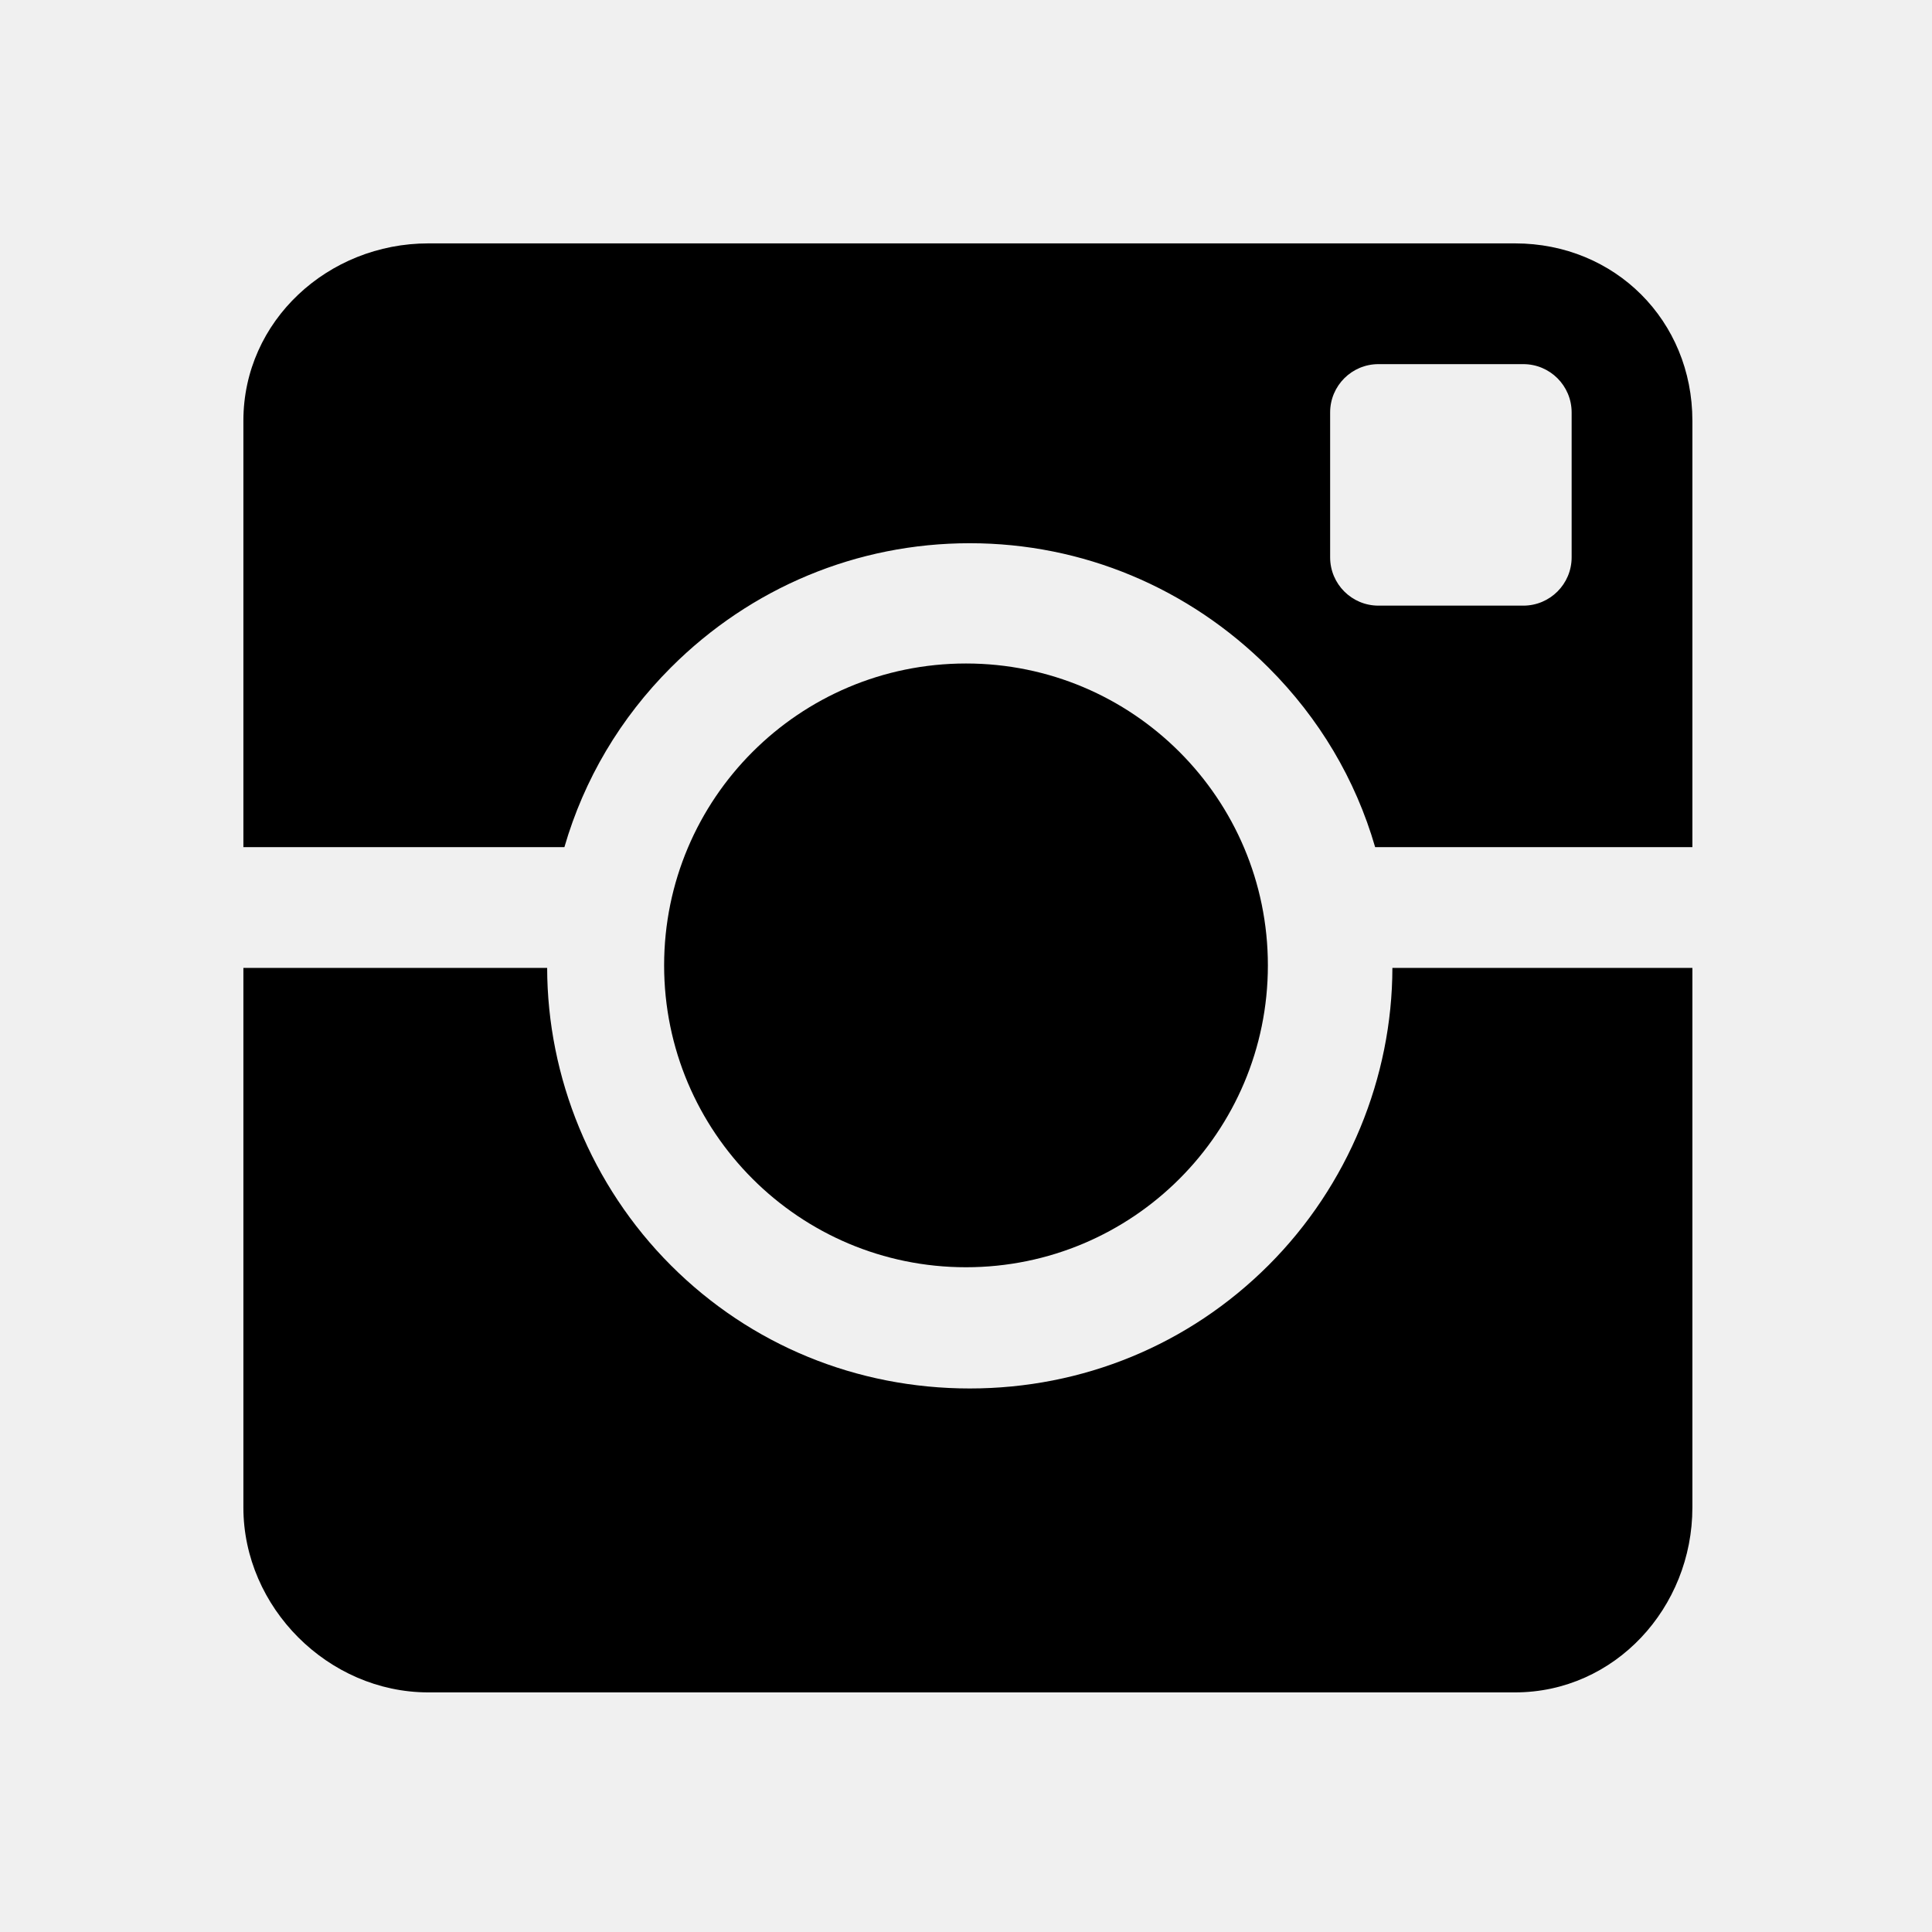
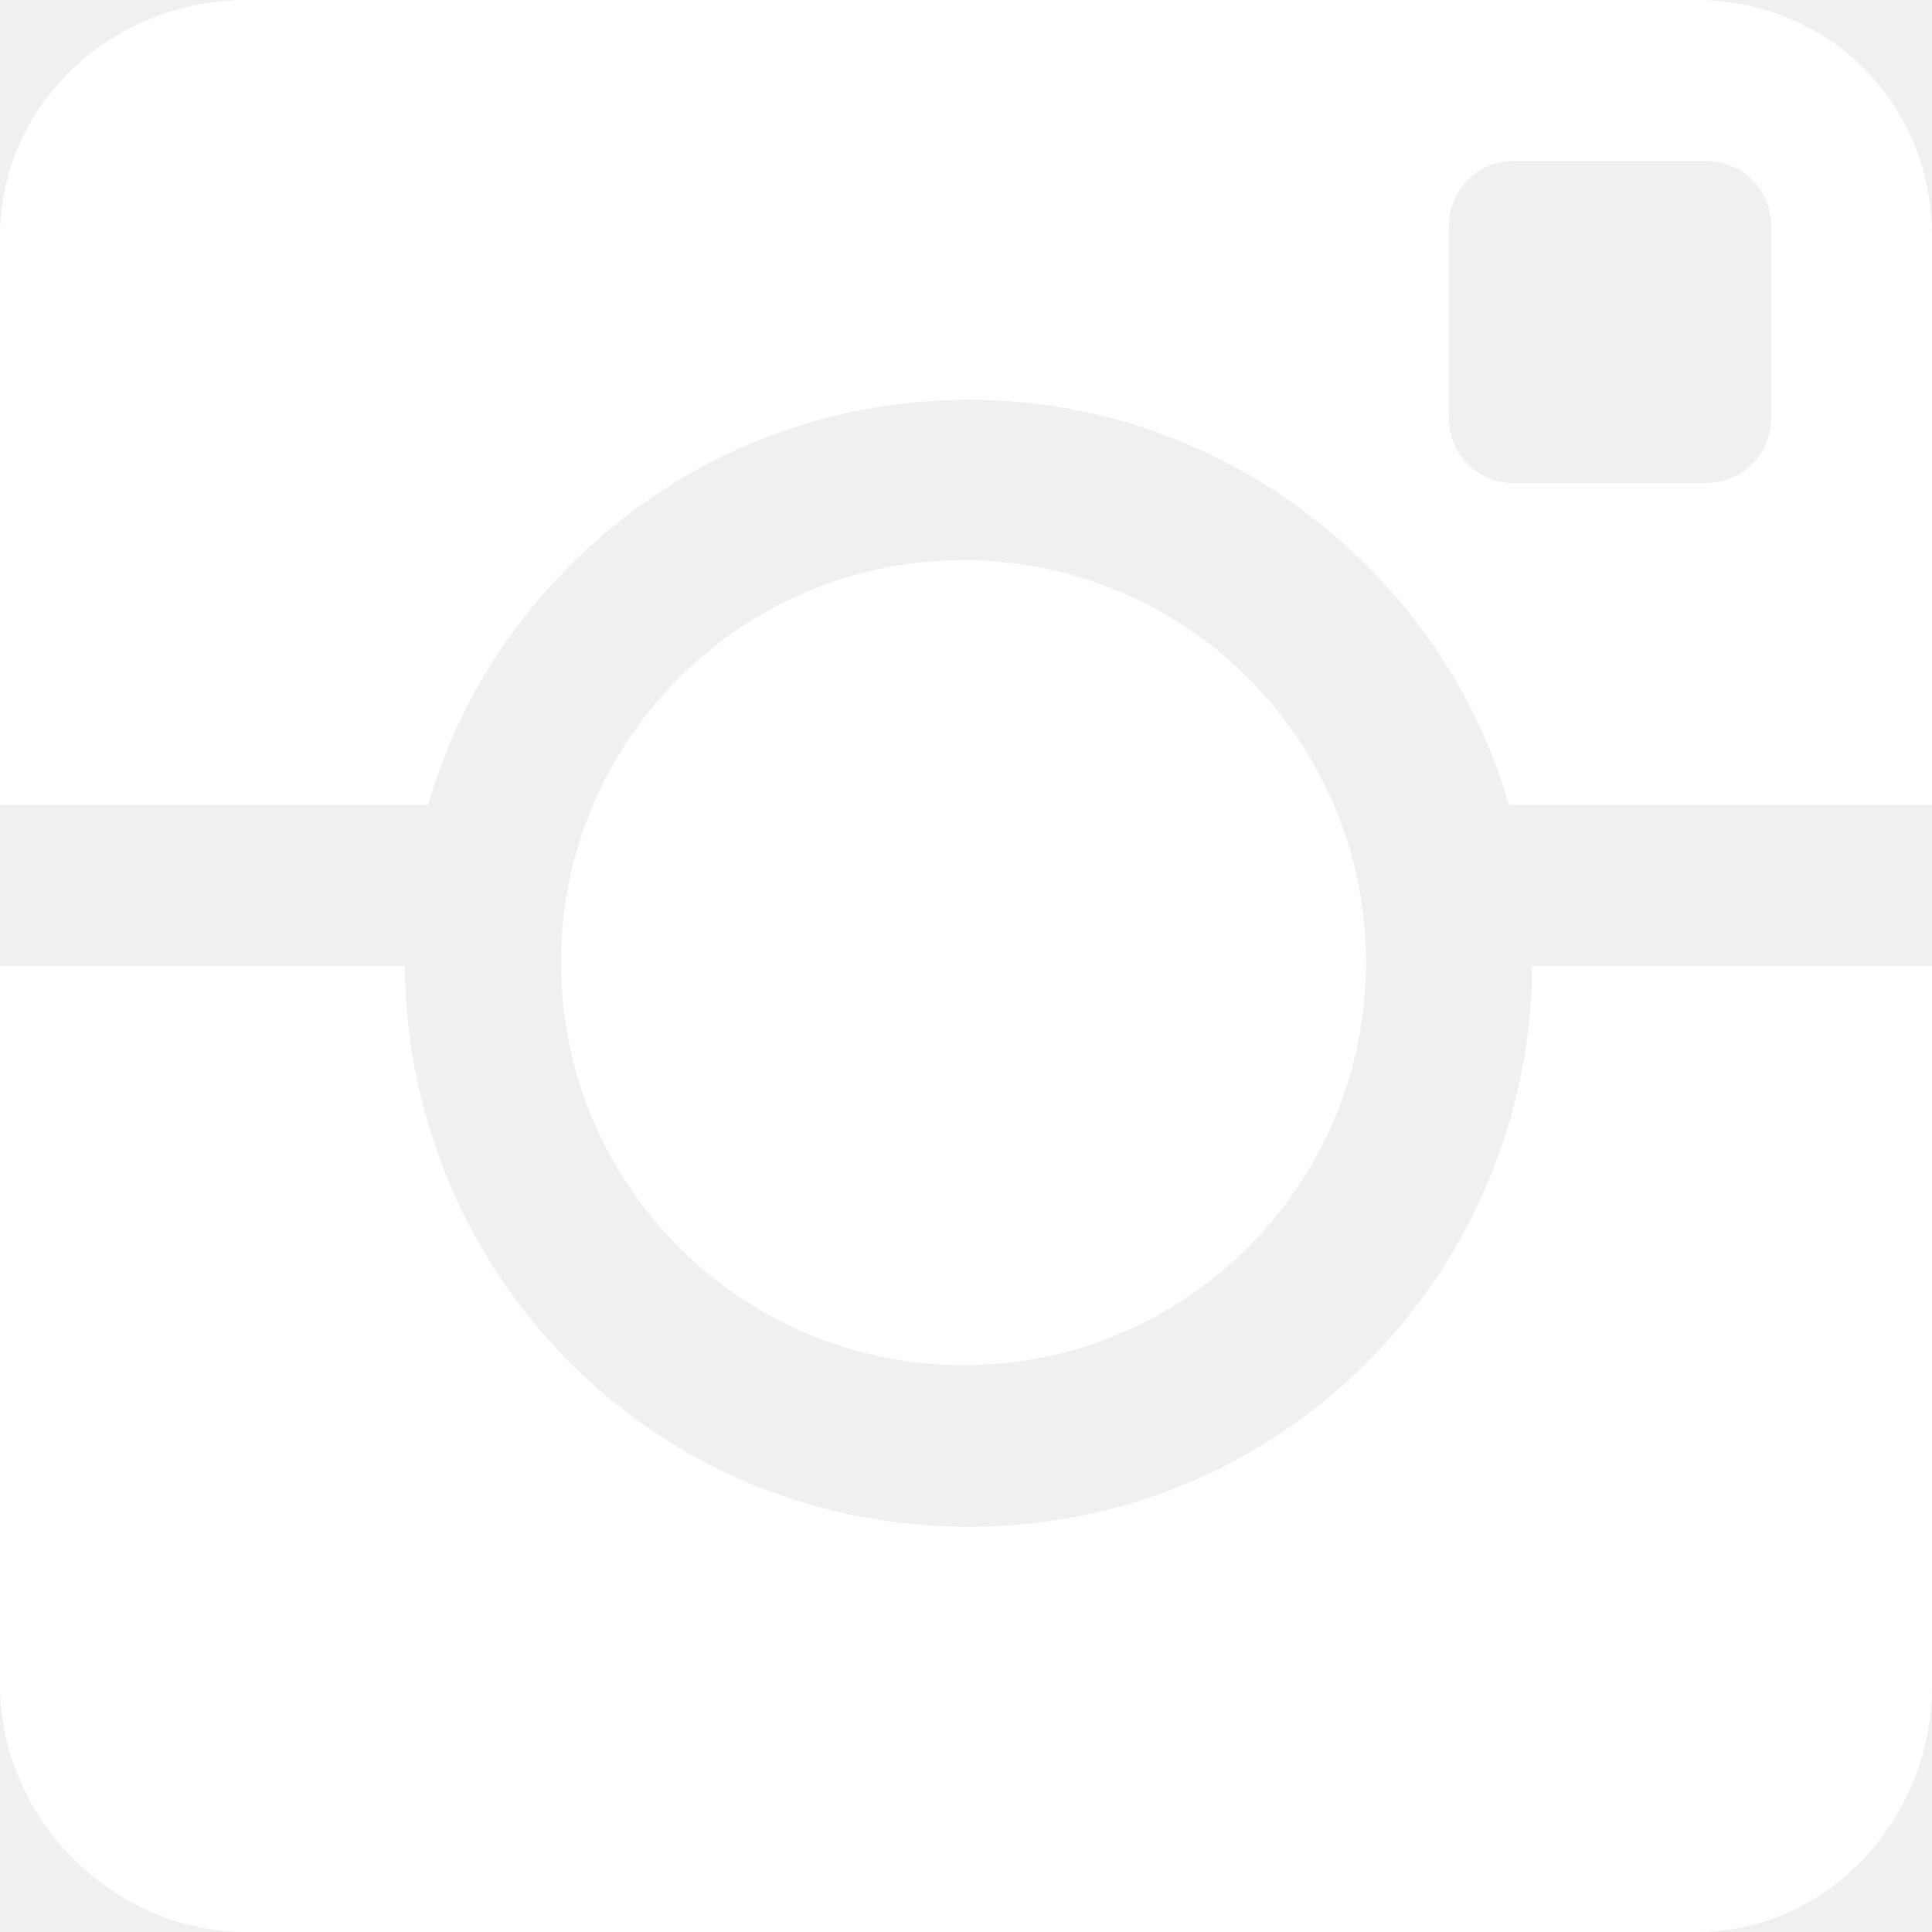
- <svg xmlns="http://www.w3.org/2000/svg" width="100%" height="100%" viewBox="0 0 512 512" version="1.1" xml:space="preserve" style="fill-rule:evenodd;clip-rule:evenodd;stroke-linejoin:round;stroke-miterlimit:1.414;">
-   <circle cx="256" cy="255.833" r="80" />
-   <g>
-     <path d="M177.805,176.887C198.959,155.733 227.084,143.958 257,143.958C286.916,143.958 315.041,155.795 336.195,176.949C349.617,190.371 359.206,206.5 364.427,224.5L448.5,224.5L448.5,111.5C448.5,84.99 428.01,64.5 401.5,64.5L113.5,64.5C86.99,64.5 64.5,84.99 64.5,111.5L64.5,224.5L149.572,224.5C154.794,206.5 164.383,190.309 177.805,176.887ZM416.5,147.7C416.5,154.769 410.77,160.5 403.7,160.5L365.3,160.5C358.231,160.5 352.5,154.77 352.5,147.7L352.5,109.3C352.5,102.231 358.23,96.5 365.3,96.5L403.7,96.5C410.769,96.5 416.5,102.23 416.5,109.3L416.5,147.7Z" style="fill-rule:nonzero;" />
-     <path d="M336.195,335.279C315.041,356.433 286.916,367.958 257,367.958C227.084,367.958 198.959,356.496 177.805,335.342C156.69,314.227 145.046,285.5 145.002,256.5L64.5,256.5L64.5,399.5C64.5,426.01 86.99,448.5 113.5,448.5L401.5,448.5C428.01,448.5 448.5,426.01 448.5,399.5L448.5,256.5L368.998,256.5C368.955,285.5 357.311,314.164 336.195,335.279Z" style="fill-rule:nonzero;" />
+ <svg xmlns="http://www.w3.org/2000/svg" width="100%" height="100%" viewBox="0 0 100 100" version="1.1" xml:space="preserve" style="fill-rule:evenodd;clip-rule:evenodd;stroke-linejoin:round;stroke-miterlimit:1.414;">
+   <g transform="matrix(0.260417,0,0,0.260417,-16.7969,-16.7969)">
+     <circle cx="256" cy="255.833" r="80" style="fill:white;" />
+     <path d="M177.805,176.887C198.959,155.733 227.084,143.958 257,143.958C286.916,143.958 315.041,155.795 336.195,176.949C349.617,190.371 359.206,206.5 364.427,224.5L448.5,224.5L448.5,111.5C448.5,84.99 428.01,64.5 401.5,64.5L113.5,64.5C86.99,64.5 64.5,84.99 64.5,111.5L64.5,224.5L149.572,224.5C154.794,206.5 164.383,190.309 177.805,176.887ZM416.5,147.7C416.5,154.769 410.77,160.5 403.7,160.5L365.3,160.5C358.231,160.5 352.5,154.77 352.5,147.7L352.5,109.3C352.5,102.231 358.23,96.5 365.3,96.5L403.7,96.5C410.769,96.5 416.5,102.23 416.5,109.3L416.5,147.7Z" style="fill:white;fill-rule:nonzero;" />
+     <path d="M336.195,335.279C315.041,356.433 286.916,367.958 257,367.958C227.084,367.958 198.959,356.496 177.805,335.342C156.69,314.227 145.046,285.5 145.002,256.5L64.5,256.5L64.5,399.5C64.5,426.01 86.99,448.5 113.5,448.5L401.5,448.5C428.01,448.5 448.5,426.01 448.5,399.5L448.5,256.5L368.998,256.5C368.955,285.5 357.311,314.164 336.195,335.279Z" style="fill:white;fill-rule:nonzero;" />
  </g>
</svg>
